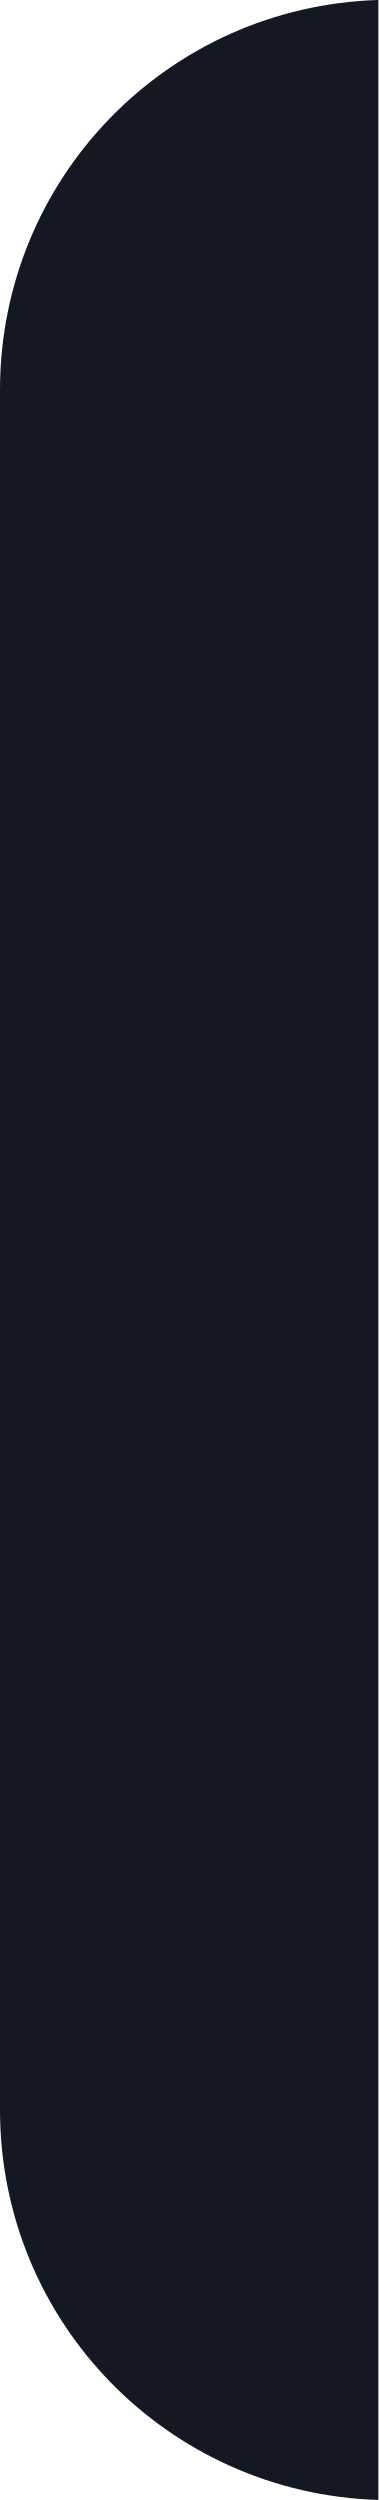
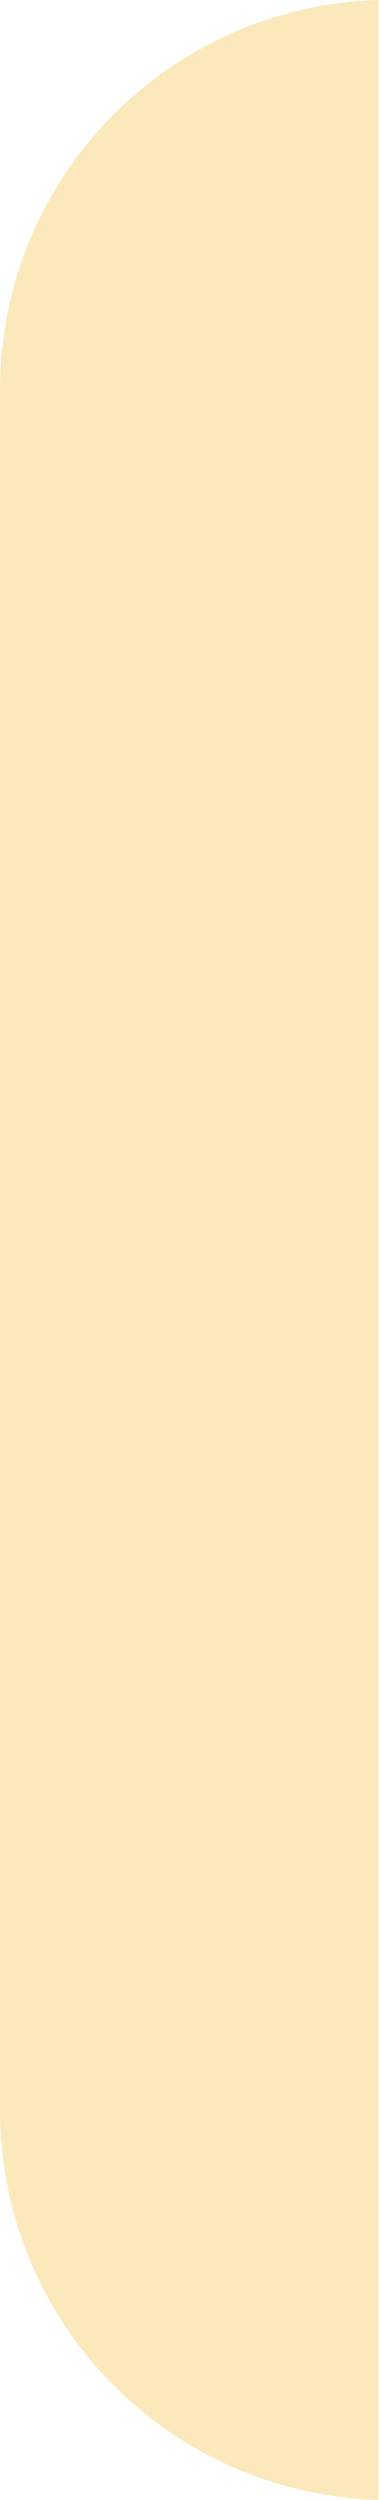
<svg xmlns="http://www.w3.org/2000/svg" width="4.842mm" height="31.992mm" viewBox="0 0 4.842 31.992" version="1.1" id="svg5">
  <defs id="defs2" />
  <g id="layer1" transform="translate(-72.61414,-42.44438)">
-     <path id="rect111" style="fill:#141822;fill-opacity:1;stroke:none;stroke-width:0.265;stroke-opacity:1" d="m 77.456,42.444 c -2.696,0.083 -4.842,2.279 -4.842,4.996 v 22 c 0,2.717 2.146,4.912 4.842,4.996 z" />
+     <path id="rect111" style="fill:#fbe9bc;fill-opacity:1;stroke:none;stroke-width:0.265;stroke-opacity:1" d="m 77.456,42.444 c -2.696,0.083 -4.842,2.279 -4.842,4.996 v 22 c 0,2.717 2.146,4.912 4.842,4.996 z" />
  </g>
</svg>
